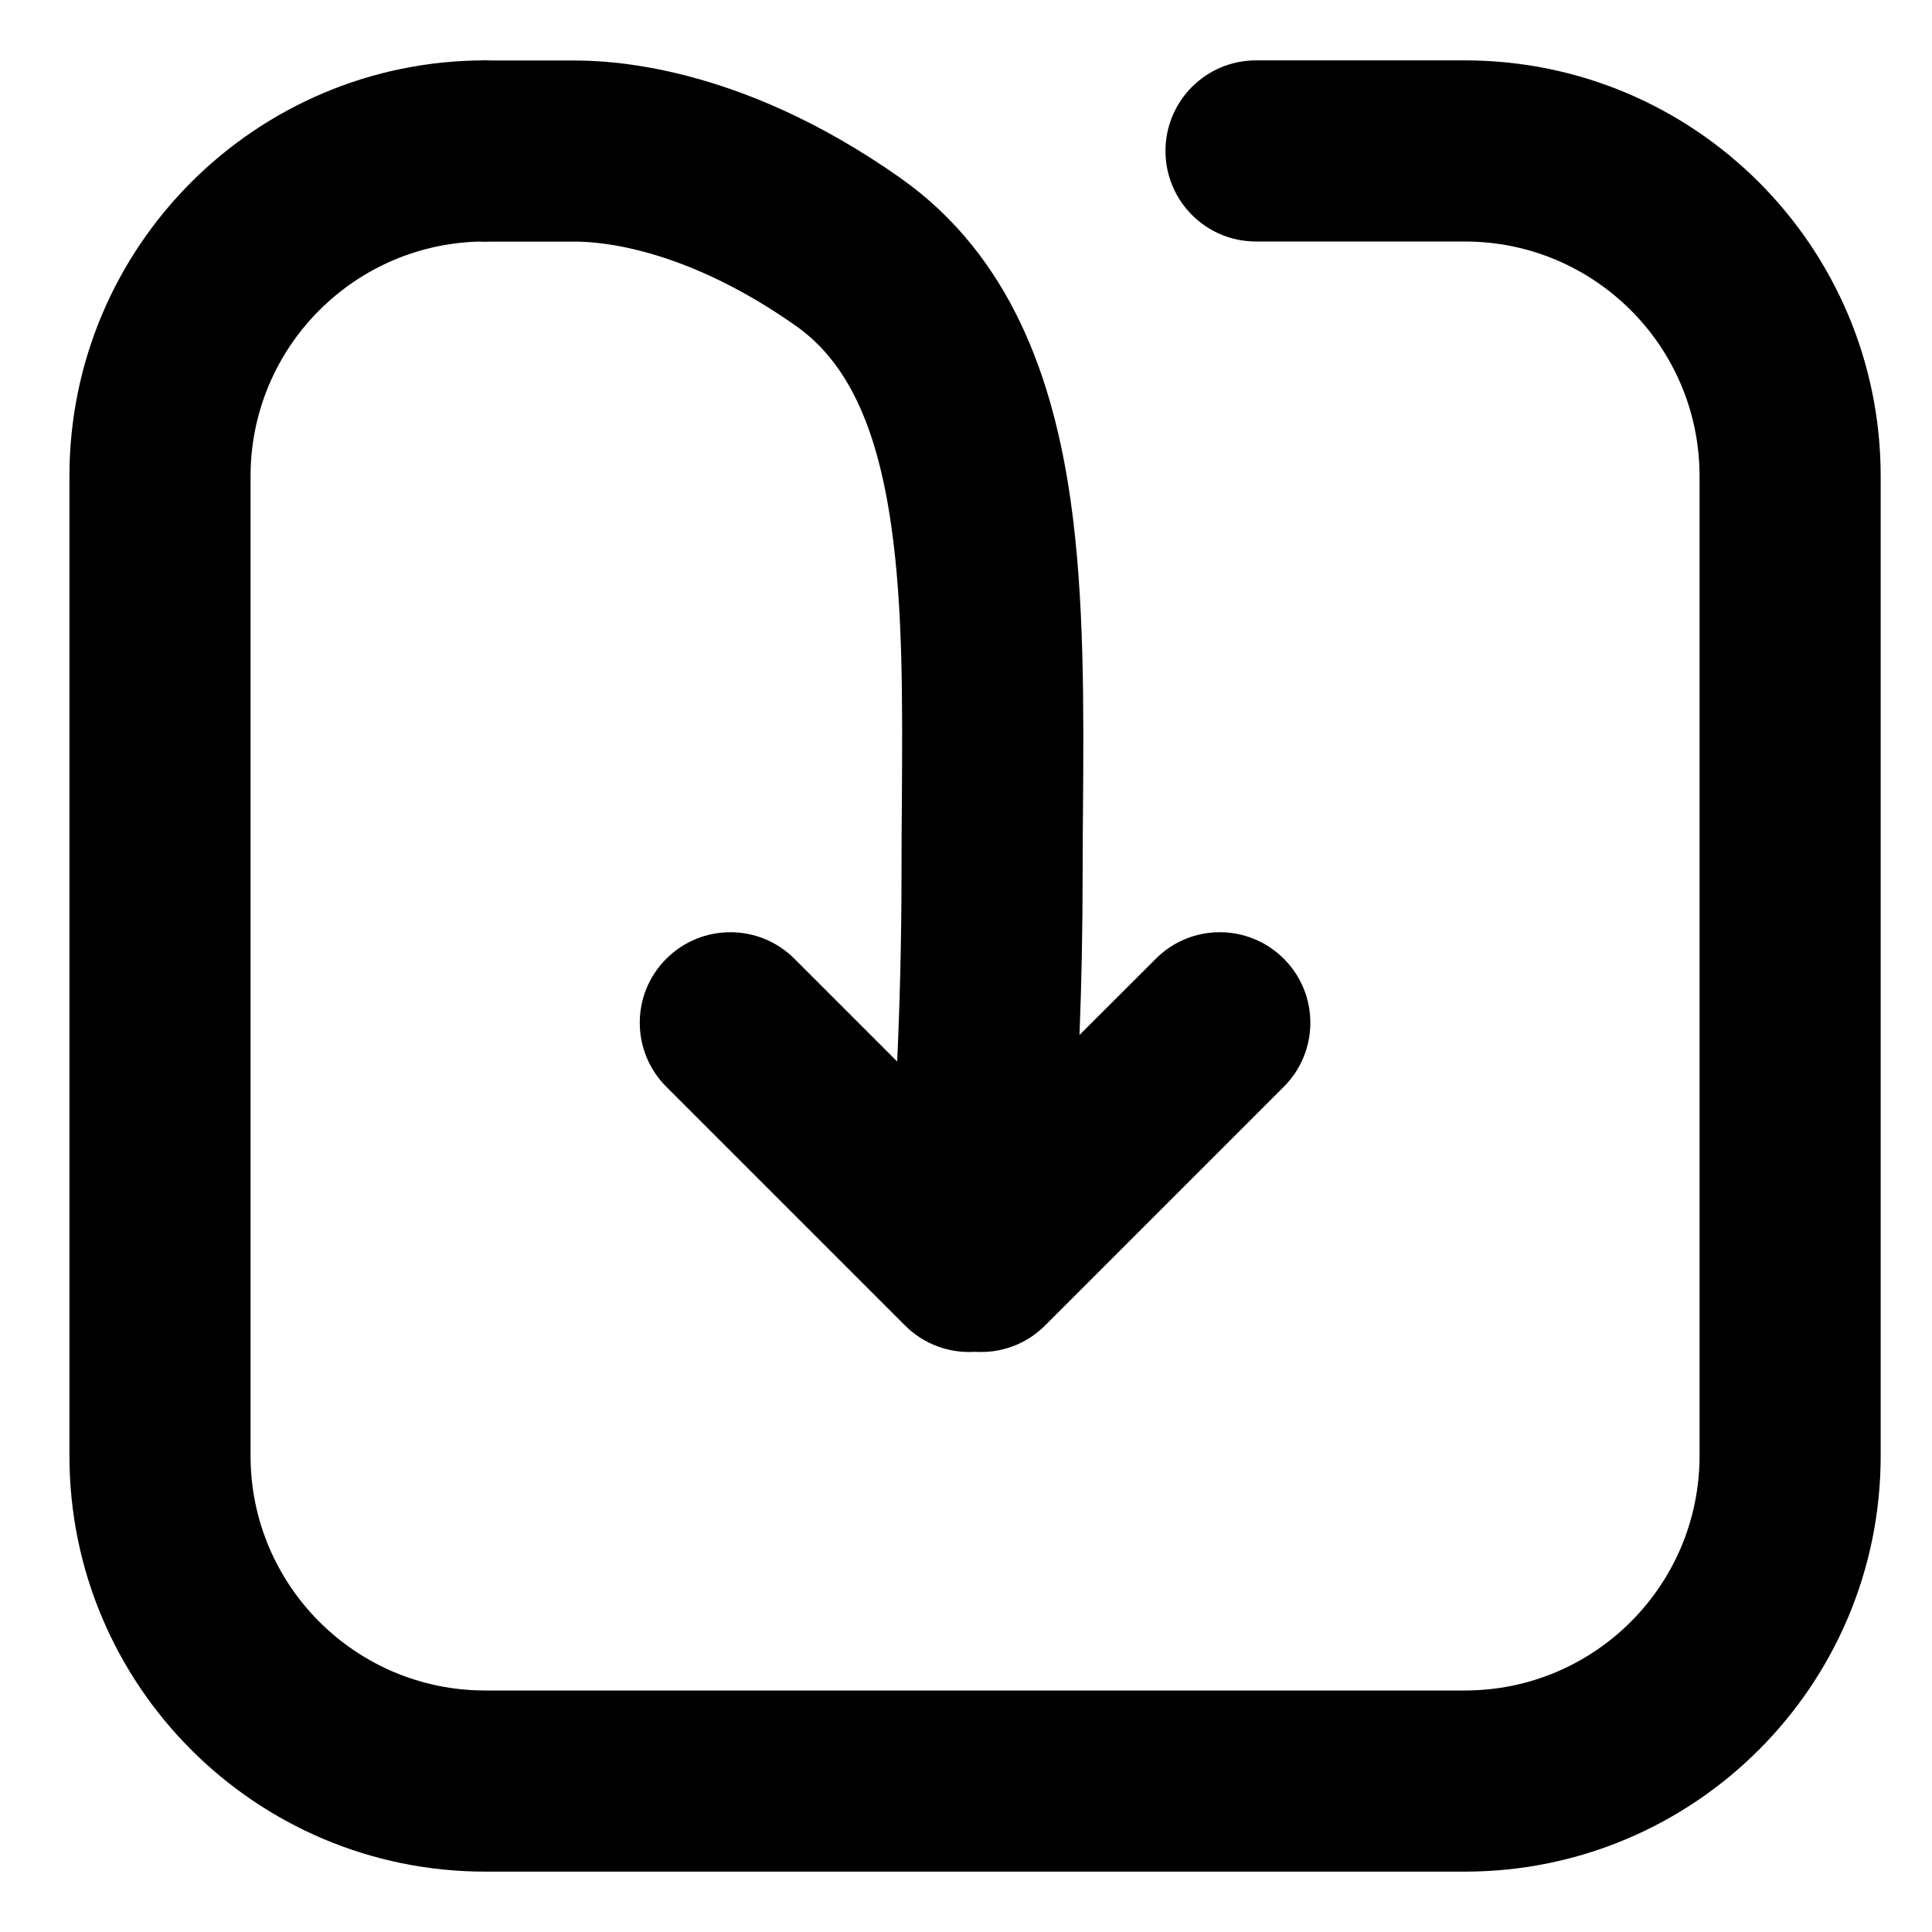
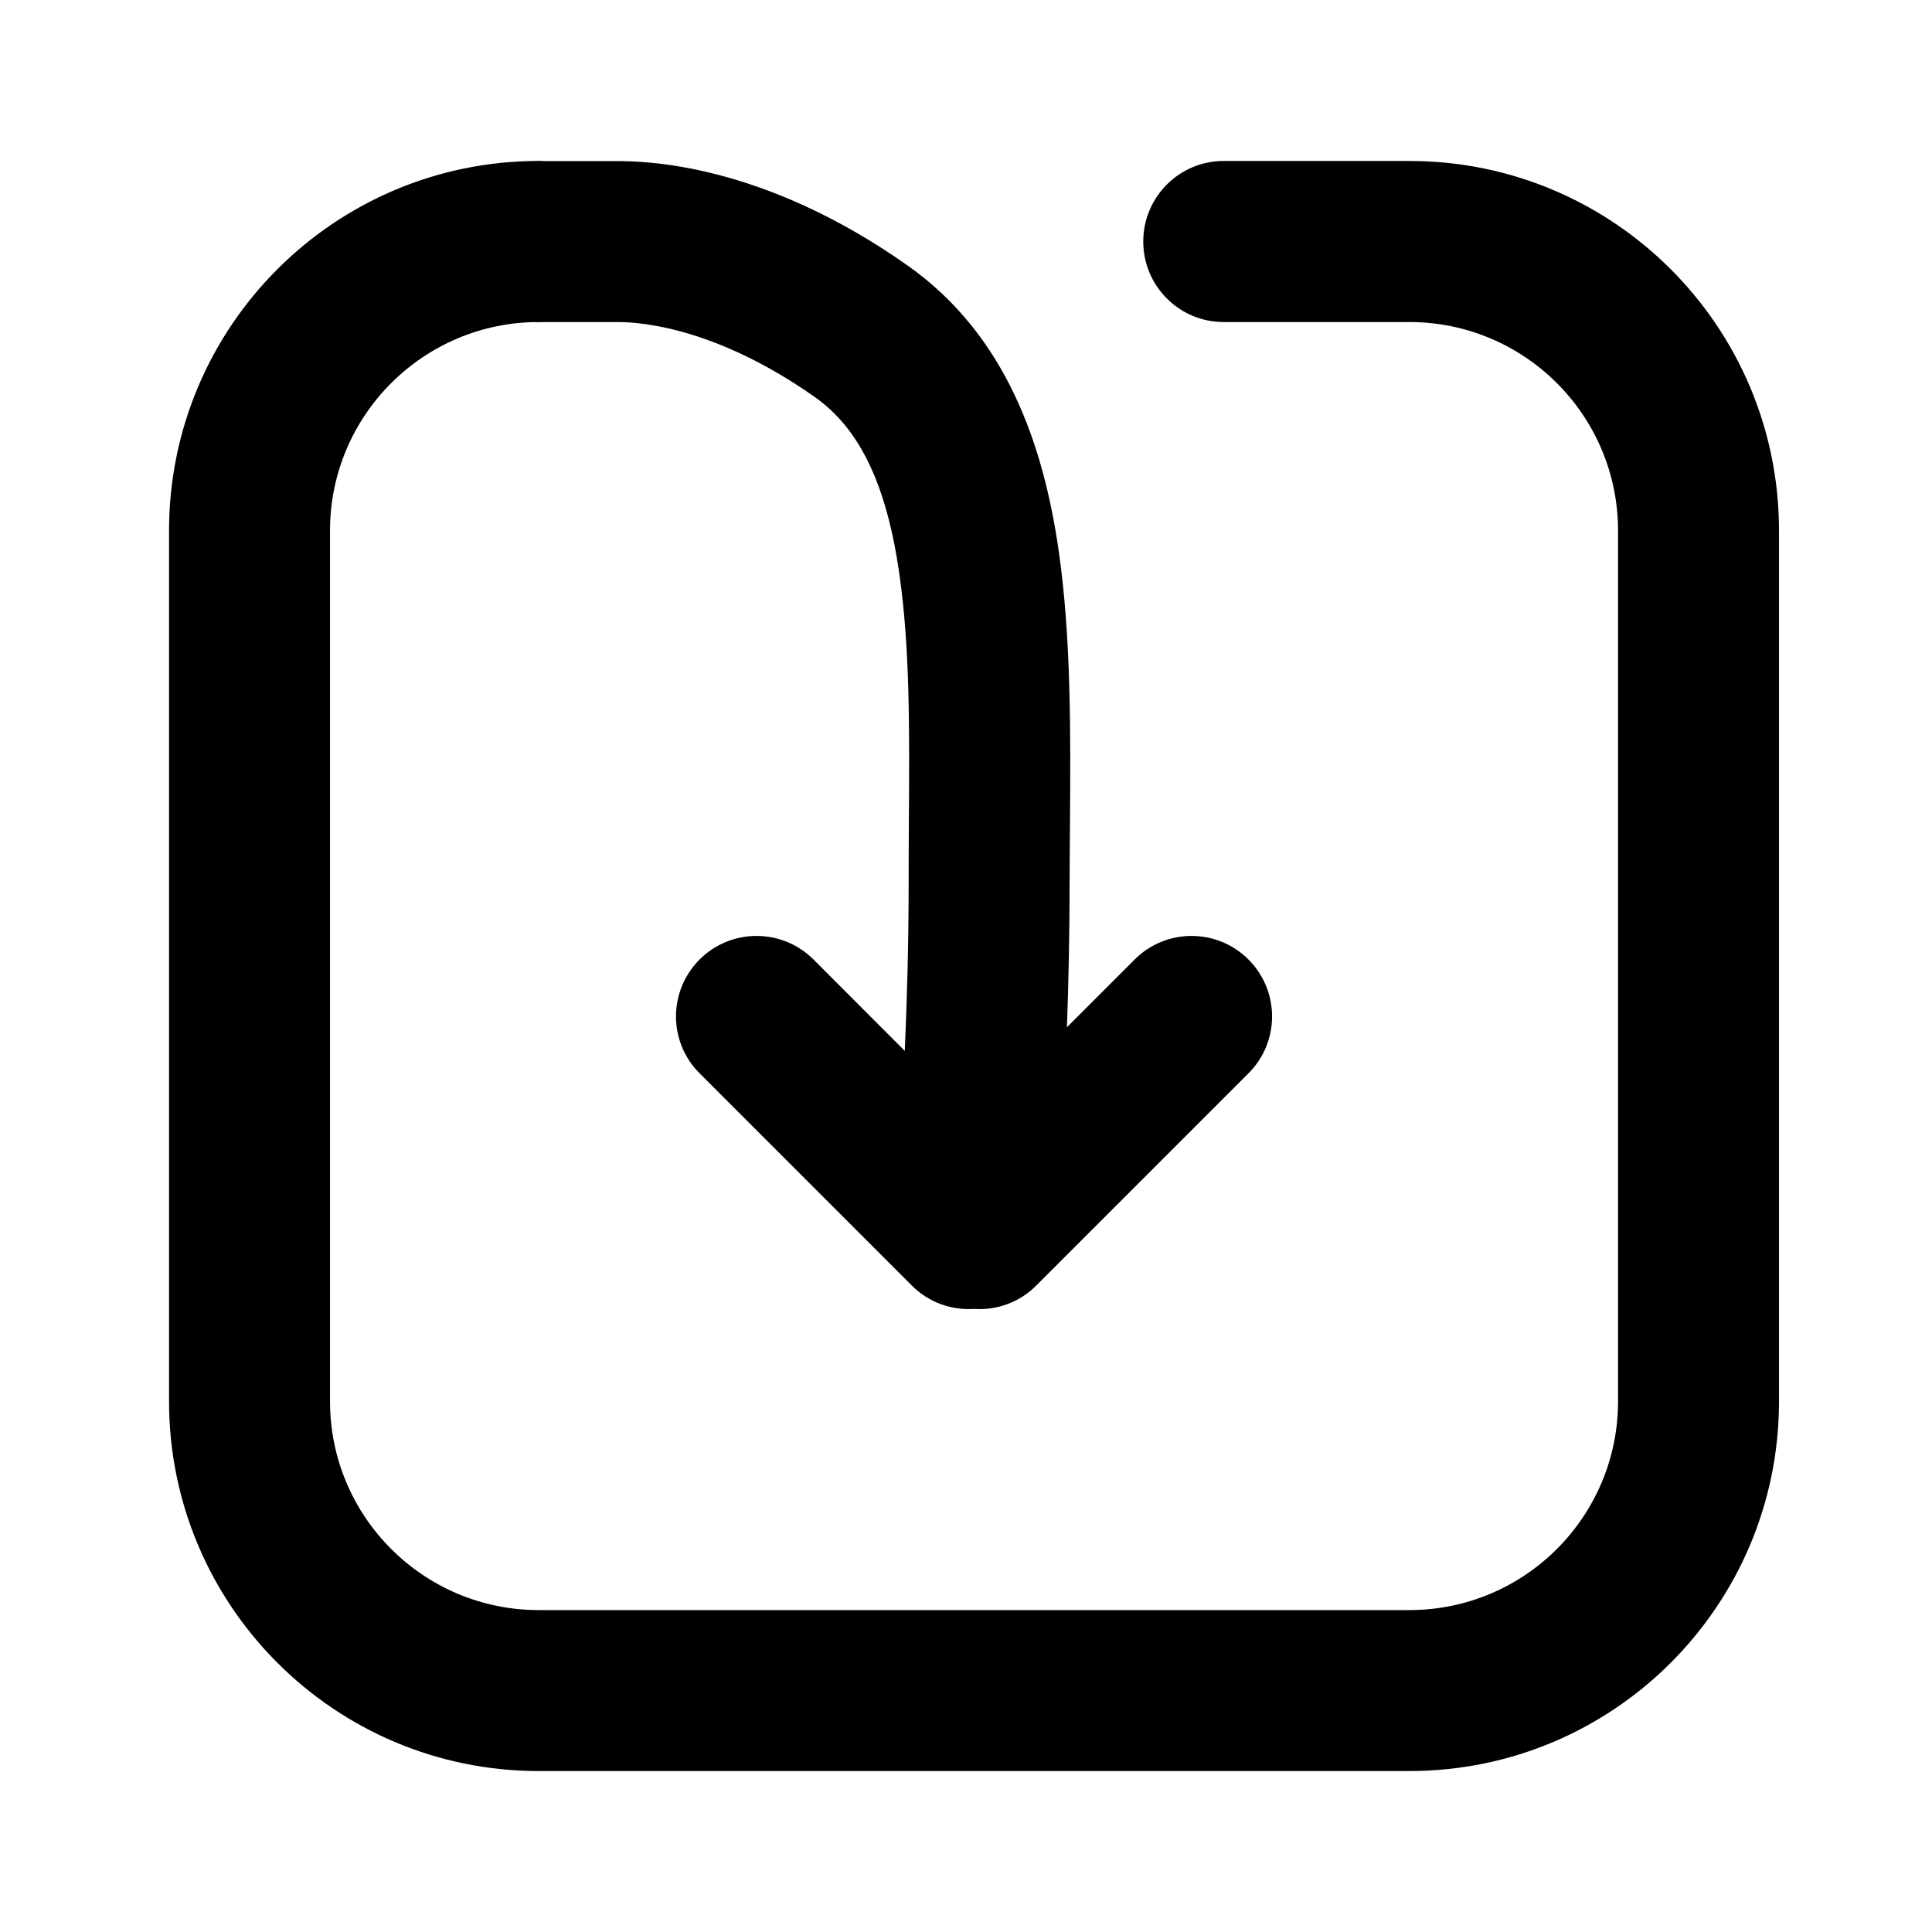
<svg xmlns="http://www.w3.org/2000/svg" viewBox="0 0 16 16">
-   <path d="M4.258 0.739C4.258 0.607 4.151 0.5 4.019 0.5C2.117 0.5 0.575 2.042 0.575 3.944V12.056C0.575 13.958 2.117 15.5 4.019 15.5H12.131C14.033 15.5 15.575 13.958 15.575 12.056V3.944C15.575 2.042 14.033 0.5 12.131 0.5H10.402C9.987 0.5 9.652 0.836 9.652 1.25C9.652 1.664 9.987 2 10.402 2H12.131C13.205 2 14.075 2.87 14.075 3.944V12.056C14.075 13.13 13.205 14 12.131 14H4.019C2.946 14 2.075 13.13 2.075 12.056V3.944C2.075 2.87 2.946 2 4.019 2C4.151 2 4.258 1.893 4.258 1.761V0.739Z" />
-   <path d="M7.381 4.354C7.262 3.52 7.012 2.996 6.593 2.7C5.594 1.995 4.853 2 4.744 2.001L4.737 2.001H3.987V0.501H4.737C5.001 0.501 6.095 0.513 7.458 1.475C8.379 2.125 8.725 3.154 8.866 4.142C8.981 4.948 8.975 5.855 8.969 6.689C8.967 6.87 8.966 7.047 8.966 7.219C8.966 7.705 8.956 8.161 8.94 8.571L9.572 7.94C9.864 7.647 10.339 7.647 10.632 7.94C10.925 8.232 10.925 8.707 10.632 9L8.655 10.977C8.496 11.136 8.283 11.209 8.075 11.195C7.867 11.209 7.654 11.136 7.495 10.977L5.518 9C5.225 8.707 5.225 8.232 5.518 7.94C5.811 7.647 6.286 7.647 6.579 7.94L7.338 8.699L7.43 8.791C7.451 8.332 7.466 7.797 7.466 7.219C7.466 7.02 7.467 6.825 7.469 6.634C7.474 5.804 7.479 5.039 7.381 4.354Z" />
+   <path d="M4.674 1.546C4.674 1.429 4.579 1.333 4.461 1.333C2.771 1.333 1.4 2.704 1.4 4.395V11.605C1.4 13.296 2.771 14.667 4.461 14.667H11.672C13.363 14.667 14.733 13.296 14.733 11.605V4.395C14.733 2.704 13.363 1.333 11.672 1.333H10.134C9.766 1.333 9.468 1.632 9.468 2C9.468 2.368 9.766 2.667 10.134 2.667H11.672C12.626 2.667 13.4 3.441 13.4 4.395V11.605C13.4 12.56 12.626 13.334 11.672 13.334H4.461C3.507 13.334 2.733 12.56 2.733 11.605V4.395C2.733 3.441 3.507 2.667 4.461 2.667C4.579 2.667 4.674 2.572 4.674 2.454V1.546Z" />
+   <path d="M7.449 4.76C7.344 4.018 7.122 3.552 6.749 3.289C5.861 2.663 5.203 2.667 5.106 2.667L5.099 2.667H4.433V1.334H5.099C5.334 1.334 6.307 1.345 7.518 2.2C8.336 2.778 8.644 3.692 8.769 4.571C8.872 5.288 8.866 6.093 8.861 6.835C8.86 6.995 8.858 7.153 8.858 7.306C8.858 7.738 8.849 8.144 8.836 8.507L9.397 7.946C9.657 7.686 10.079 7.686 10.339 7.946C10.6 8.207 10.6 8.629 10.339 8.889L8.582 10.646C8.441 10.788 8.252 10.852 8.067 10.84C7.882 10.852 7.692 10.788 7.551 10.646L5.794 8.889C5.533 8.629 5.533 8.207 5.794 7.946C6.054 7.686 6.476 7.686 6.737 7.946L7.411 8.621L7.493 8.703C7.511 8.295 7.525 7.819 7.525 7.306C7.525 7.129 7.526 6.956 7.527 6.786C7.532 6.048 7.536 5.368 7.449 4.76Z" />
</svg>
